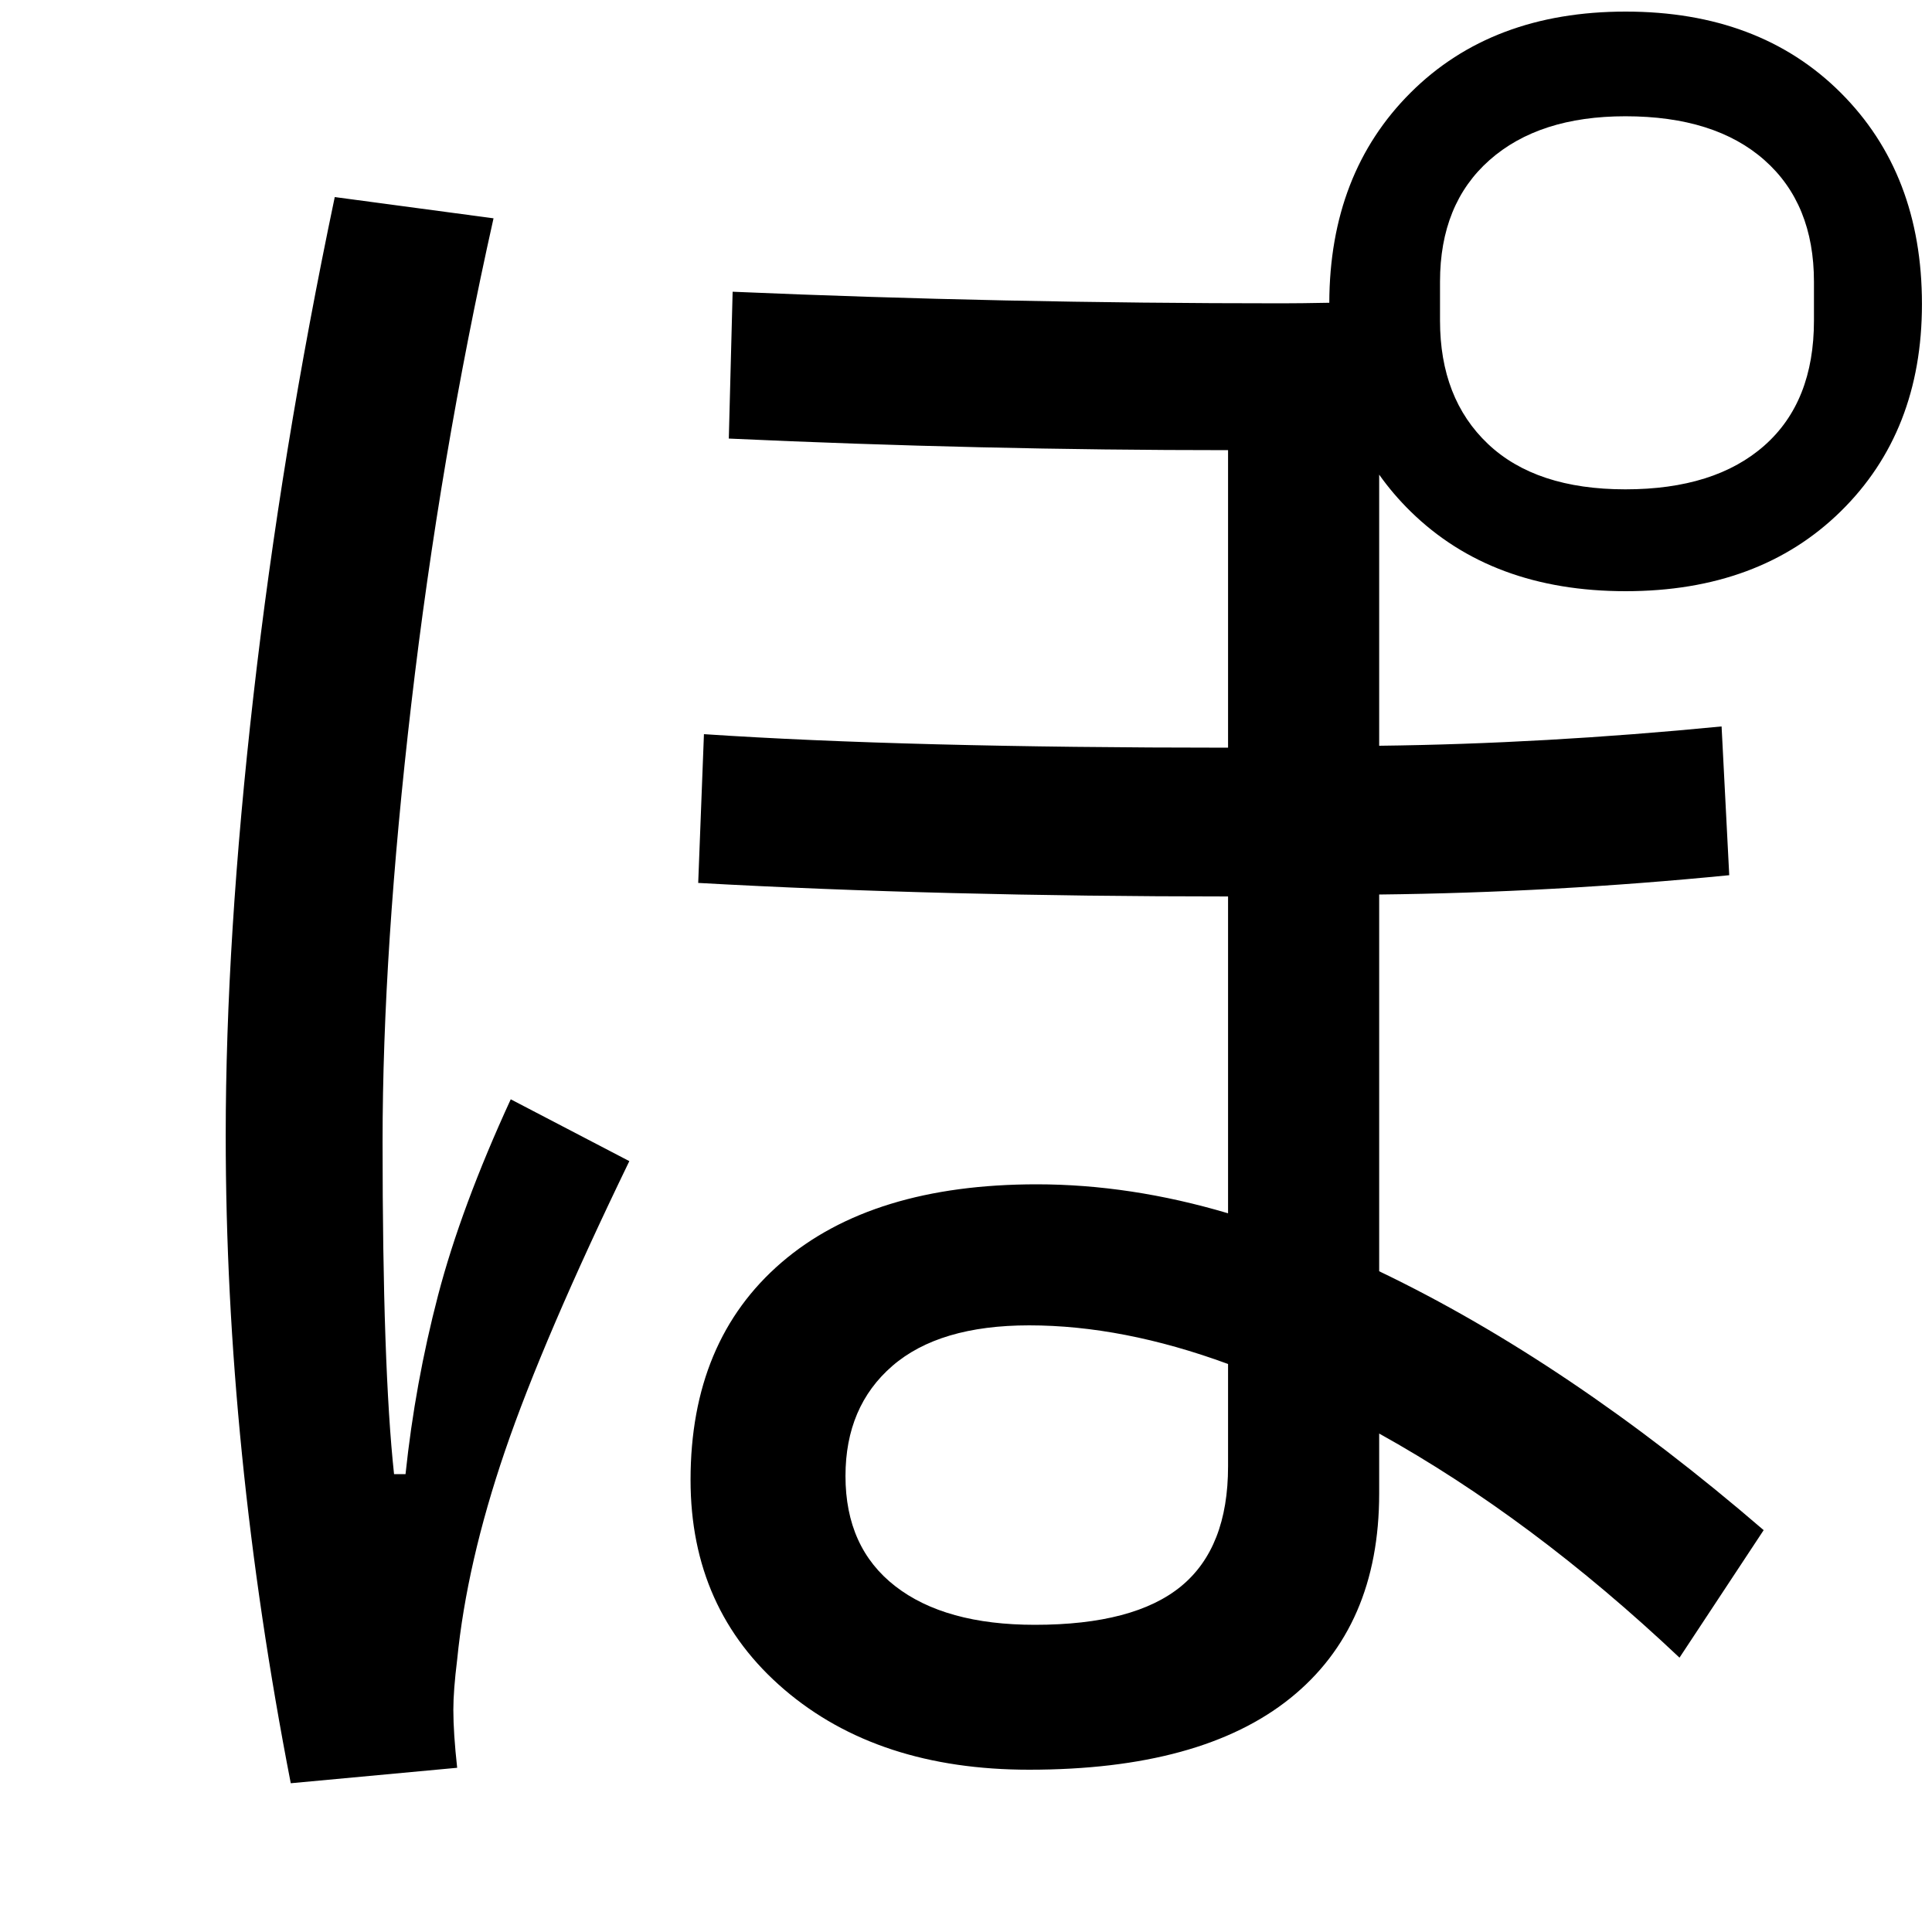
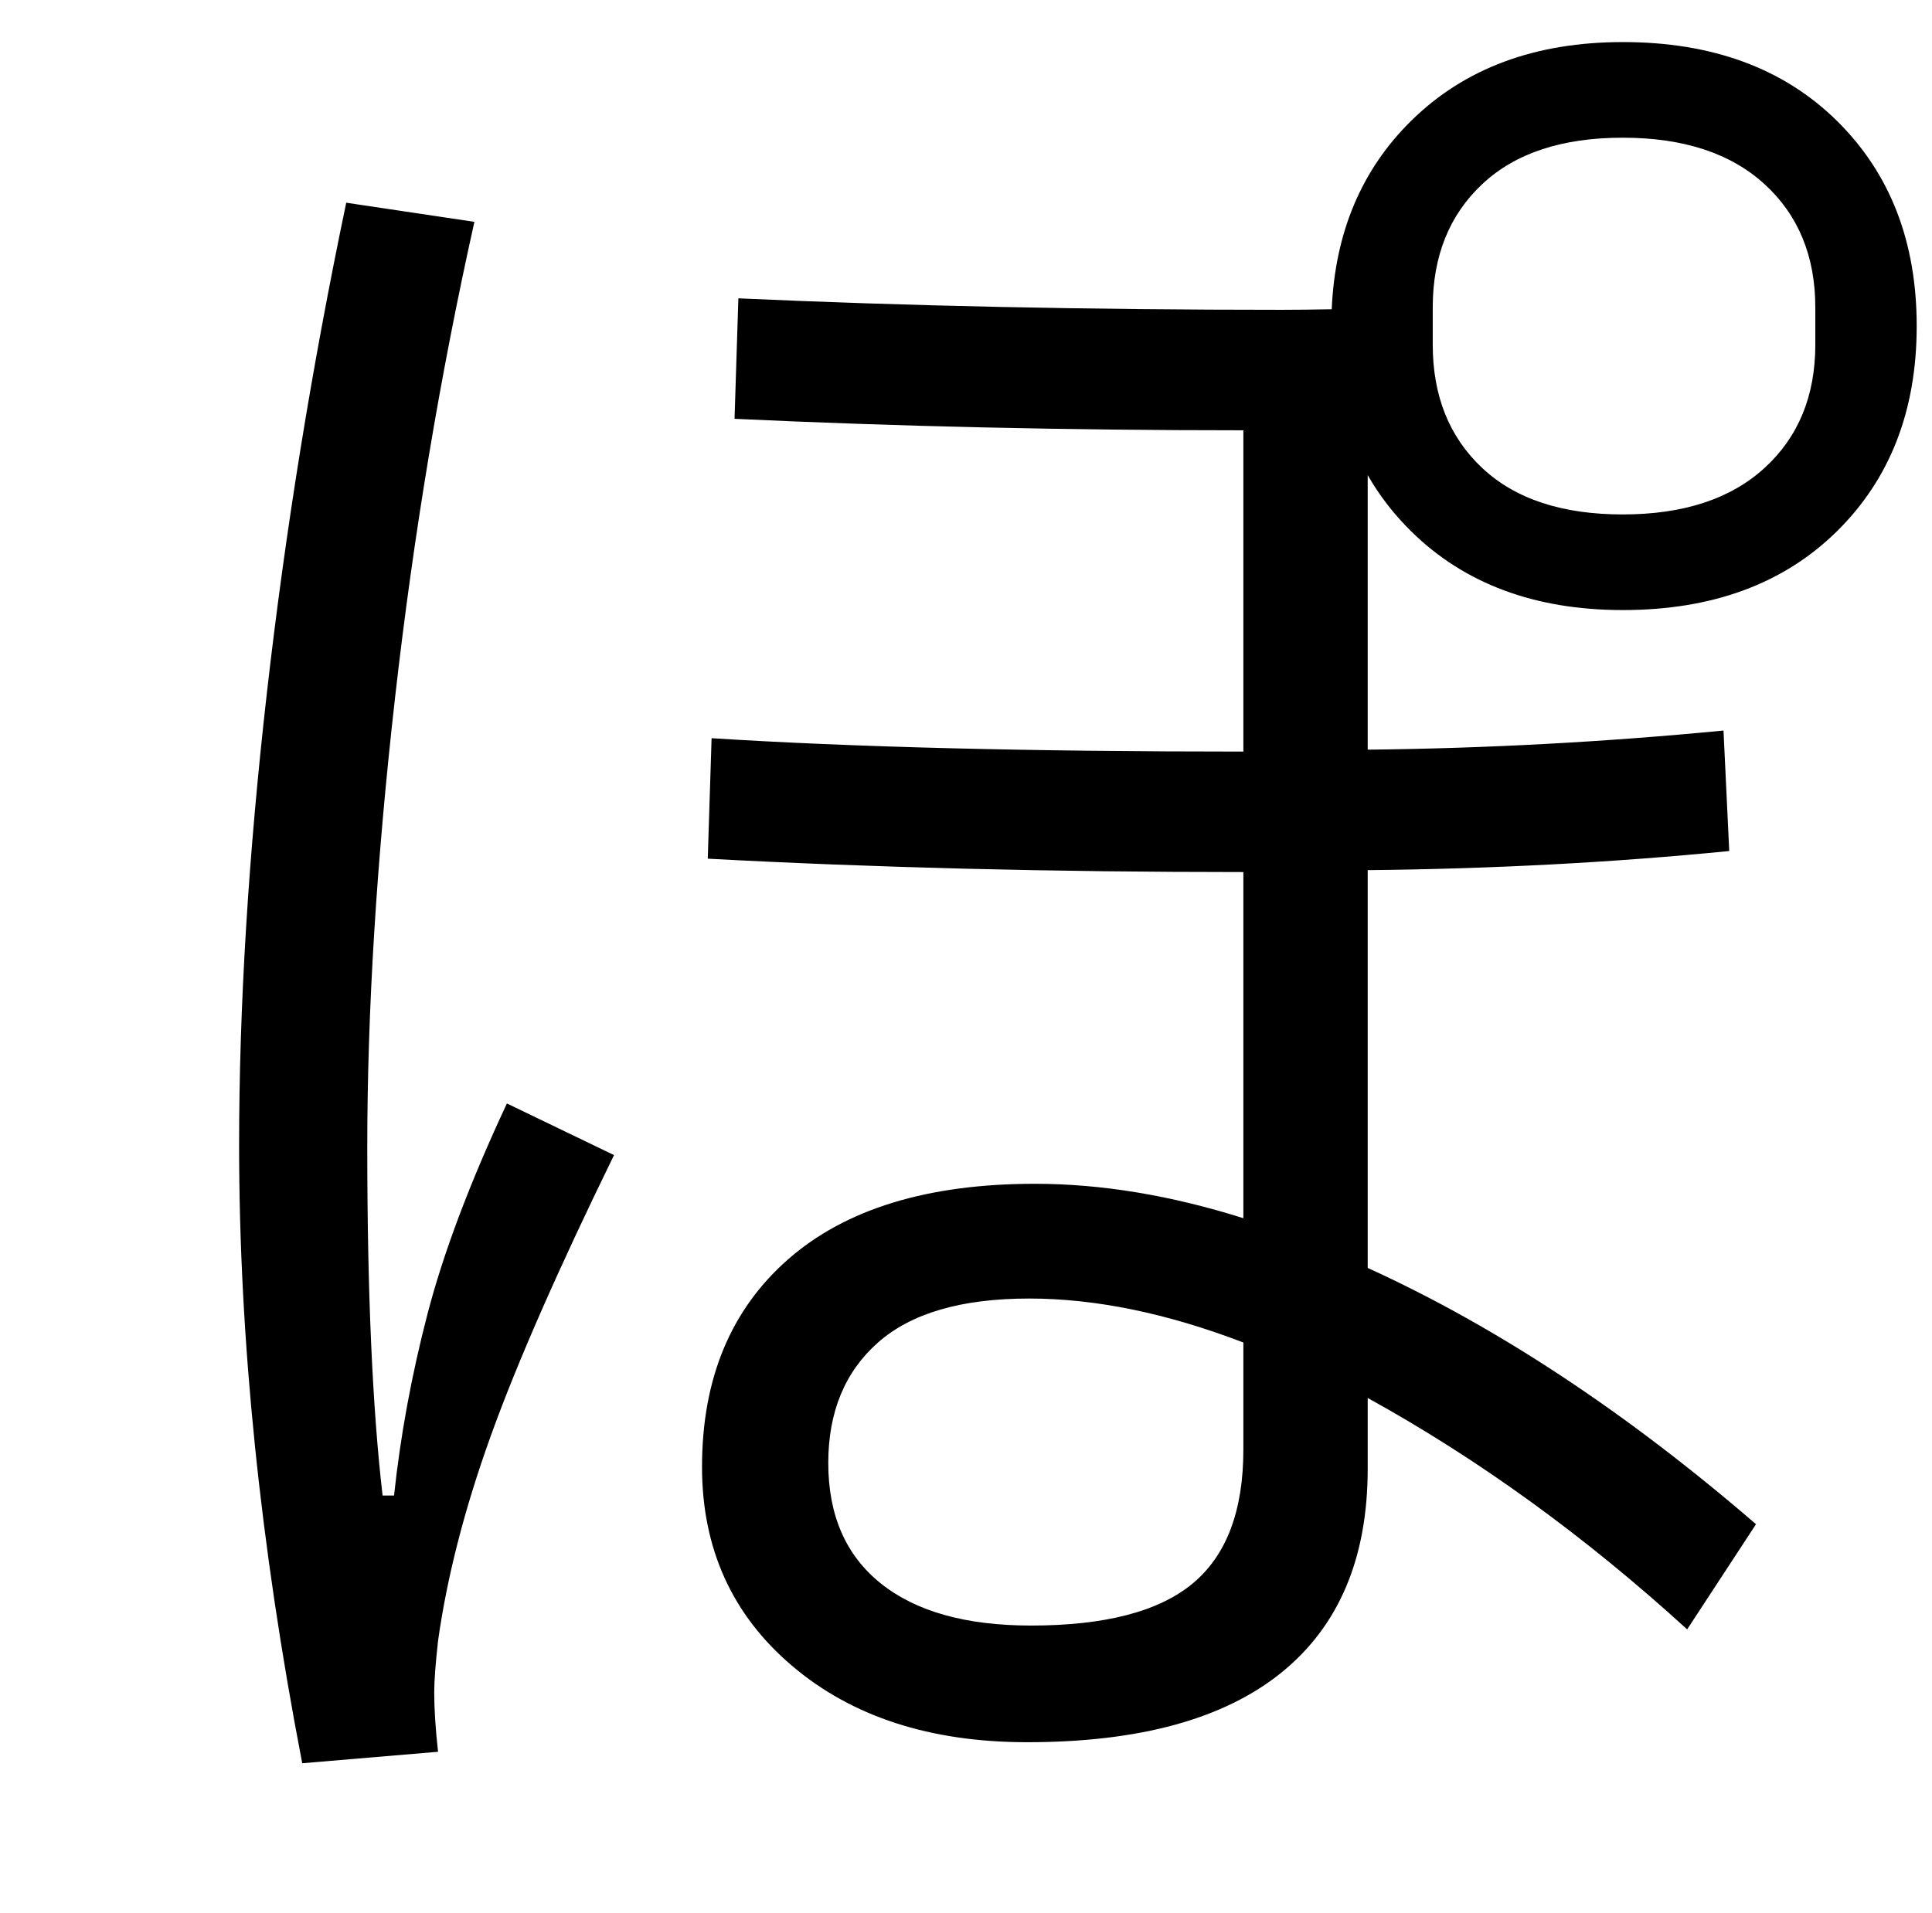
- <svg xmlns="http://www.w3.org/2000/svg" viewBox="0 0 1000 1000">
-   <path d="M 938.90,145.82            C 938.90,118.95 930.35,97.96 913.25,82.85              896.16,67.74 872.17,60.18 841.29,60.18              811.52,60.18 788.08,67.74 770.99,82.85              753.89,97.96 745.35,118.95 745.35,145.82              745.35,145.82 745.35,165.96 745.35,165.96              745.35,192.83 753.62,214.10 770.16,229.77              786.70,245.44 810.41,253.28 841.29,253.28              872.17,253.28 896.16,245.72 913.25,230.61              930.35,215.50 938.90,193.95 938.90,165.96              938.90,165.96 938.90,145.82 938.90,145.82 Z            M 209.90,763.00            C 213.20,731.67 218.81,700.83 226.73,670.50              234.65,640.17 247.19,606.33 264.36,569.00              264.36,569.00 325.74,601.00 325.74,601.00              296.04,662.33 274.59,712.33 261.39,751.00              248.18,789.67 239.93,825.67 236.63,859.00              235.31,869.67 234.65,878.33 234.65,885.00              234.65,893.00 235.31,903.00 236.63,915.00              236.63,915.00 150.50,923.00 150.50,923.00              128.05,807.67 116.83,696.00 116.83,588.00              116.83,520.00 121.62,444.00 131.19,360.00              140.76,276.00 154.79,190.00 173.27,102.00              173.27,102.00 255.45,113.00 255.45,113.00              236.96,195.67 222.77,279.50 212.87,364.50              202.97,449.50 198.02,525.00 198.02,591.00              198.02,669.00 200.00,726.33 203.96,763.00              203.96,763.00 209.90,763.00 209.90,763.00 Z            M 635.64,706.00            C 599.34,692.67 565.02,686.00 532.67,686.00              501.65,686.00 478.05,693.00 461.88,707.00              445.71,721.00 437.62,740.00 437.62,764.00              437.62,788.67 446.20,807.67 463.37,821.00              480.53,834.33 504.62,841.00 535.64,841.00              569.97,841.00 595.21,834.33 611.39,821.00              627.56,807.67 635.64,787.00 635.64,759.00              635.64,759.00 635.64,706.00 635.64,706.00 Z            M 713.86,245.65            C 713.86,283.33 713.86,386.00 713.86,386.00              770.63,385.33 829.70,382.00 891.09,376.00              891.09,376.00 895.05,453.00 895.05,453.00              834.32,459.00 773.93,462.33 713.86,463.00              713.86,463.00 713.86,658.00 713.86,658.00              779.21,689.33 845.54,734.00 912.87,792.00              912.87,792.00 869.31,858.00 869.31,858.00              818.48,810.00 766.67,771.33 713.86,742.00              713.86,742.00 713.86,773.00 713.86,773.00              713.86,819.00 698.51,854.33 667.82,879.00              637.13,903.67 592.08,916.00 532.67,916.00              480.53,916.00 438.28,902.17 405.94,874.50              373.60,846.83 357.43,810.67 357.43,766.00              357.43,718.00 373.10,680.50 404.46,653.50              435.81,626.50 479.87,613.00 536.63,613.00              568.98,613.00 601.98,618.00 635.64,628.00              635.64,628.00 635.64,464.00 635.64,464.00              536.63,464.00 445.21,461.67 361.39,457.00              361.39,457.00 364.36,380.00 364.36,380.00              434.32,384.67 524.75,387.00 635.64,387.00              635.64,387.00 635.64,233.00 635.64,233.00              550.50,233.00 464.36,231.00 377.23,227.00              377.23,227.00 379.21,151.00 379.21,151.00              472.28,155.00 567.00,157.00 663.37,157.00              669.70,157.00 677.92,156.90 688.05,156.71              688.05,156.71 688.04,156.71 688.04,156.71              688.18,112.06 702.21,75.81 730.12,47.97              758.17,19.99 795.27,6.00 841.42,6.00              887.57,6.00 924.67,19.99 952.72,47.97              980.78,75.95 994.80,112.42 994.80,157.38              994.80,201.41 980.78,237.19 952.72,264.72              924.67,292.24 887.57,306.00 841.42,306.00              795.27,306.00 758.17,292.24 730.12,264.72              724.04,258.76 718.62,252.40 713.86,245.67              713.86,245.67 713.86,245.65 713.86,245.65 Z" />
+ <svg xmlns="http://www.w3.org/2000/svg" version="1.1" viewBox="-10 0 1010 1000">
+   <path d="M 838.385,22 C 792.505,22 755.639,35.704 727.783,63.113 701.799,88.681 687.935,121.547 686.189,161.711 675.824,161.903 667.093,162 660,162 558.667,162 464,160 376,156 l -2,63 c 85.333,4 174,6 266,6 v 168 c -112,0 -204.667,-2.333 -278,-7 l -2,63 c 86.667,4.667 180,7 280,7 v 181 c -38,-12 -74.333,-18 -109,-18 -56,0 -99,13.167 -129,39.5 -30,26.333 -45,62.5 -45,108.5 0,42.667 15.667,77.333 47,104 31.333,26.667 72.333,40 123,40 58.667,0 103,-12.167 133,-36.5 30,-24.333 45,-59.833 45,-106.5 v -37 c 58,32 113.667,72.333 167,121 l 36,-55 C 840,738.333 772.333,693.667 705,663 V 455 c 65.333,-0.667 128.333,-4 189,-10 l -3,-63 c -62,6 -124,9.333 -186,10 V 248.439 c 6.117,10.705 13.712,20.521 22.783,29.447 C 755.639,305.296 792.505,319 838.385,319 885.084,319 922.361,305.296 950.217,277.887 978.072,250.478 992,214.682 992,170.5 992,126.318 978.072,90.522 950.217,63.113 922.361,35.704 885.084,22 838.385,22 Z m -0.084,50 c 31.702,0 56.409,8.092 74.125,24.277 C 930.141,112.463 939,133.967 939,160.789 v 19.422 c 0,26.822 -8.859,48.326 -26.574,64.512 C 894.71,260.908 870.002,269 838.301,269 806.599,269 782.124,260.908 764.875,244.723 747.626,228.537 739,207.033 739,180.211 v -19.422 c 0,-26.822 8.626,-48.326 25.875,-64.512 C 782.124,80.092 806.599,72 838.301,72 Z M 171,106 c -18,86 -31.833,171.5 -41.5,256.5 -9.667,85 -14.5,163.833 -14.5,236.5 0,101.333 11,209 33,323 l 71,-6 c -1.333,-12 -2,-22.333 -2,-31 0,-6 0.667,-15 2,-27 4.667,-33.333 13.833,-69 27.5,-107 13.667,-38 35.167,-87 64.5,-147 l -56,-27 c -19.333,41.333 -33.167,78 -41.5,110 -8.333,32 -14.167,63.667 -17.5,95 h -6 c -5.333,-46 -8,-106.667 -8,-182 0,-71.333 4.833,-149.667 14.5,-235 9.667,-85.333 23.5,-168.333 41.5,-249 z m 357,573 c 34.667,0 72,7.667 112,23 v 56 c 0,32 -8.833,55.333 -26.5,70 -17.667,14.667 -45.833,22 -84.5,22 -34,0 -60.167,-7.333 -78.5,-22 -18.333,-14.667 -27.5,-35.667 -27.5,-63 0,-26.667 8.667,-47.667 26,-63 17.333,-15.333 43.667,-23 79,-23 z" />
</svg>
